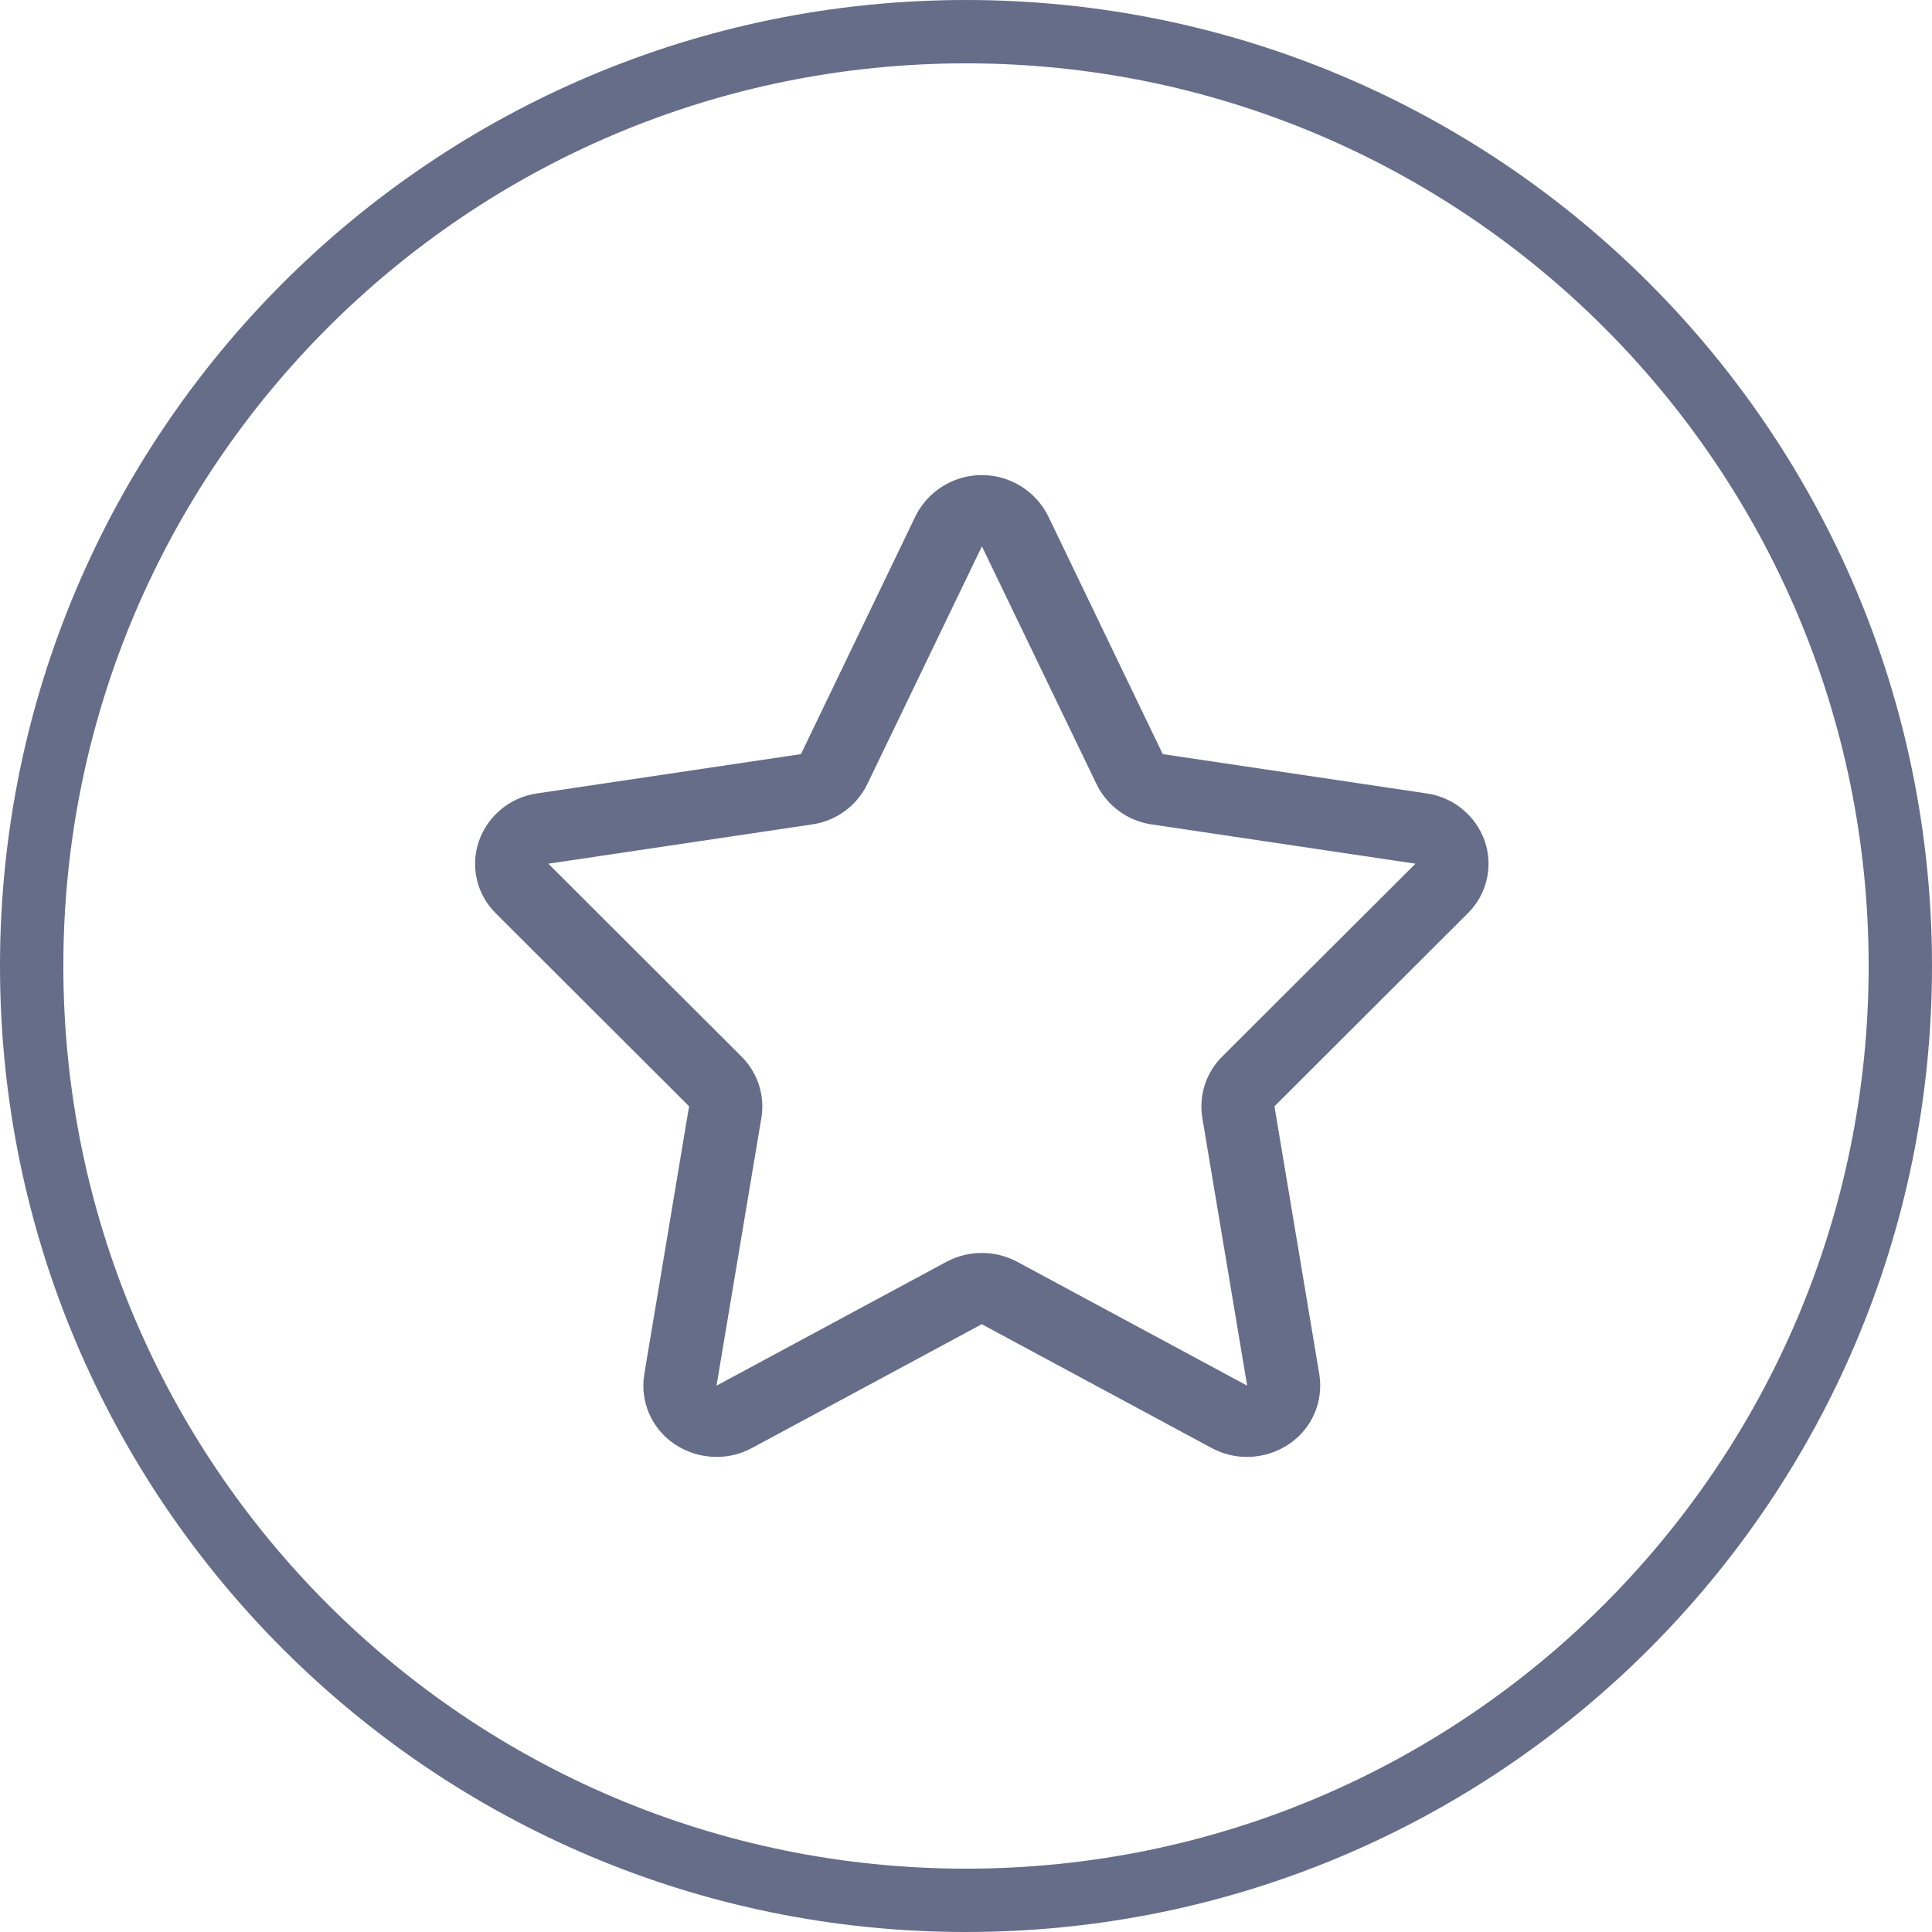
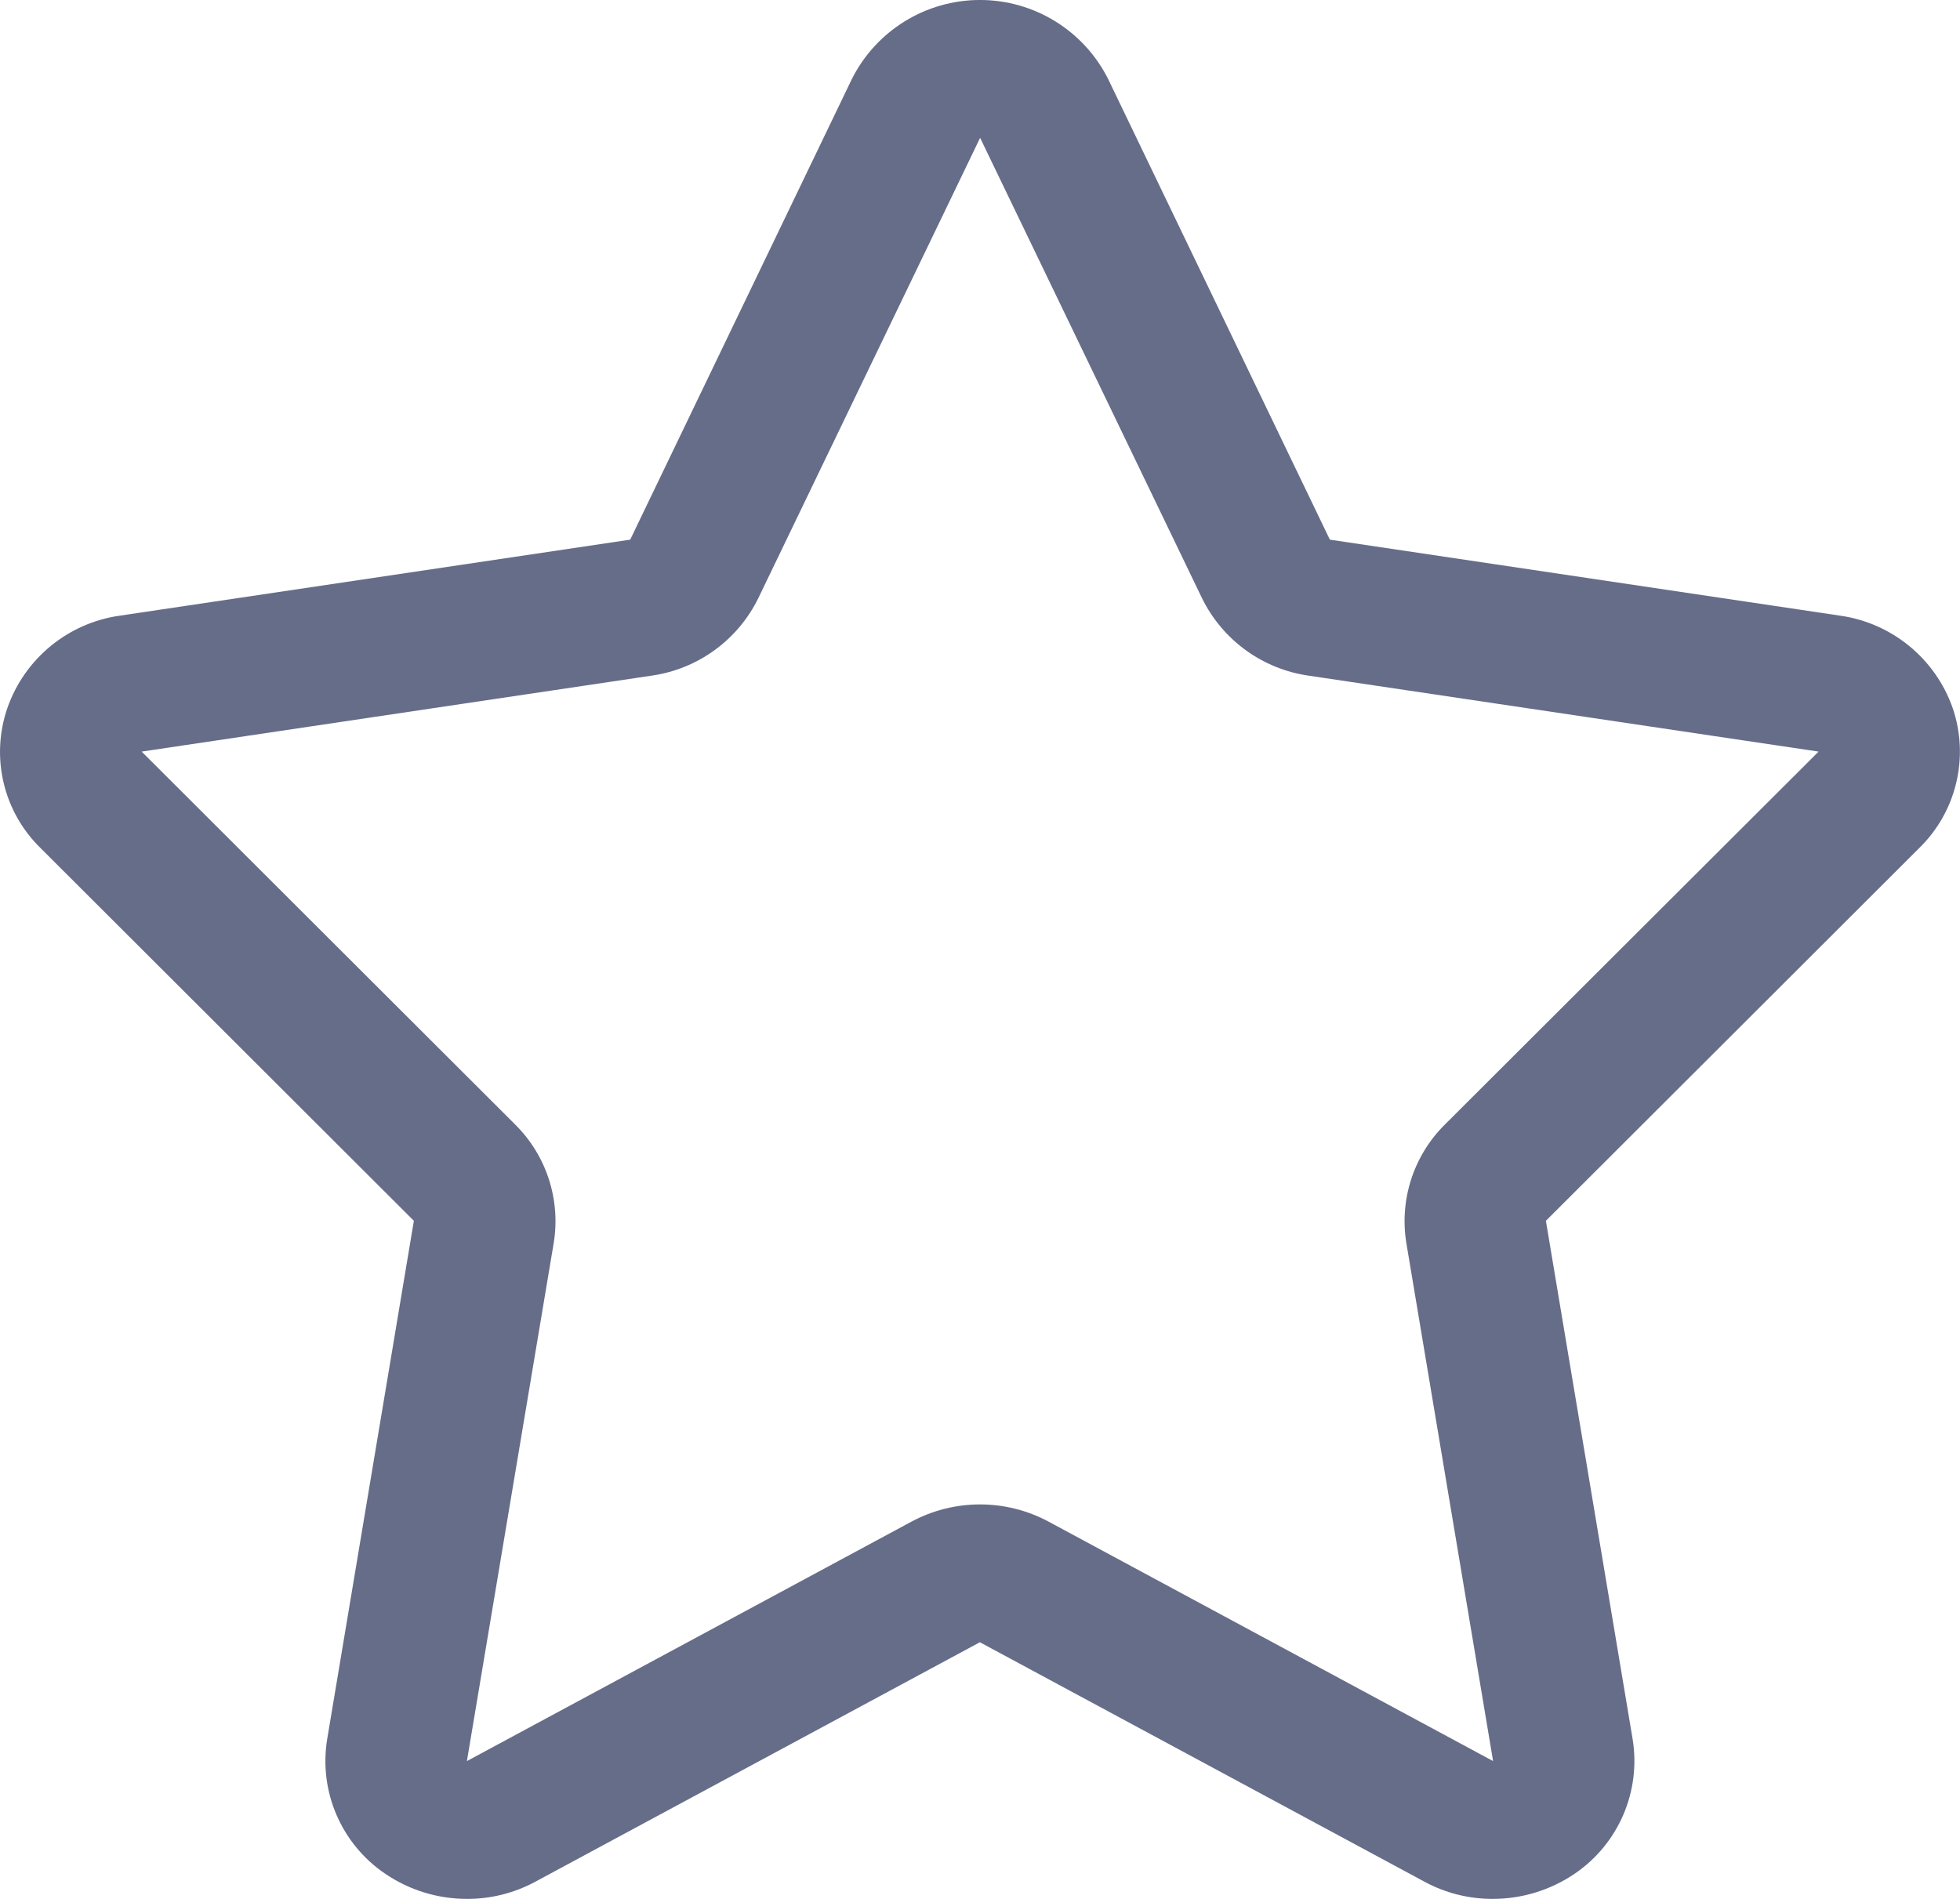
- <svg xmlns="http://www.w3.org/2000/svg" id="Star" width="61" height="61" viewBox="0 0 61 61">
+ <svg xmlns="http://www.w3.org/2000/svg" width="32" height="31" viewBox="0 0 32 31">
  <defs>
    <style>
      .cls-1 {
        fill: #666d89;
        fill-rule: evenodd;
      }
- 
-       .cls-2 {
-         fill: none;
-         stroke: #666d89;
-         stroke-width: 2px;
-       }
    </style>
  </defs>
-   <path id="star-2" data-name="star" class="cls-1" d="M725.881,1063.56a2.288,2.288,0,0,0-1.843-1.51l-8.326-1.24-3.62-7.52a2.341,2.341,0,0,0-4.184,0l-3.619,7.52-8.327,1.24a2.282,2.282,0,0,0-1.842,1.51,2.194,2.194,0,0,0,.537,2.28l6.1,6.09-1.415,8.46a2.222,2.222,0,0,0,.948,2.2,2.373,2.373,0,0,0,1.331.41,2.335,2.335,0,0,0,1.118-.28l7.259-3.91,7.26,3.91a2.331,2.331,0,0,0,1.117.28,2.38,2.38,0,0,0,1.332-.41,2.225,2.225,0,0,0,.948-2.2l-1.416-8.46,6.1-6.09A2.2,2.2,0,0,0,725.881,1063.56Zm-8.293,6.8a2.22,2.22,0,0,0-.626,1.94l1.415,8.45-7.259-3.91a2.37,2.37,0,0,0-2.235,0l-7.26,3.91,1.416-8.45a2.22,2.22,0,0,0-.626-1.94l-6.1-6.09,8.326-1.24a2.3,2.3,0,0,0,1.744-1.27l3.619-7.51,3.62,7.51a2.3,2.3,0,0,0,1.742,1.27l8.327,1.24Z" transform="translate(-679 -1037)" />
-   <circle id="Ellipse" class="cls-2" cx="30.5" cy="30.5" r="29.5" />
+   <path id="star" class="cls-1" d="M725.881,1063.56a2.288,2.288,0,0,0-1.843-1.51l-8.326-1.24-3.62-7.52a2.341,2.341,0,0,0-4.184,0l-3.619,7.52-8.327,1.24a2.282,2.282,0,0,0-1.842,1.51,2.194,2.194,0,0,0,.537,2.28l6.1,6.09-1.415,8.46a2.222,2.222,0,0,0,.948,2.2,2.373,2.373,0,0,0,1.331.41,2.335,2.335,0,0,0,1.118-.28l7.259-3.91,7.26,3.91a2.331,2.331,0,0,0,1.117.28,2.38,2.38,0,0,0,1.332-.41,2.225,2.225,0,0,0,.948-2.2l-1.416-8.46,6.1-6.09A2.2,2.2,0,0,0,725.881,1063.56Zm-8.293,6.8a2.22,2.22,0,0,0-.626,1.94l1.415,8.45-7.259-3.91a2.37,2.37,0,0,0-2.235,0l-7.26,3.91,1.416-8.45a2.22,2.22,0,0,0-.626-1.94l-6.1-6.09,8.326-1.24a2.3,2.3,0,0,0,1.744-1.27l3.619-7.51,3.62,7.51a2.3,2.3,0,0,0,1.742,1.27l8.327,1.24Z" transform="translate(-694 -1052)" />
</svg>
